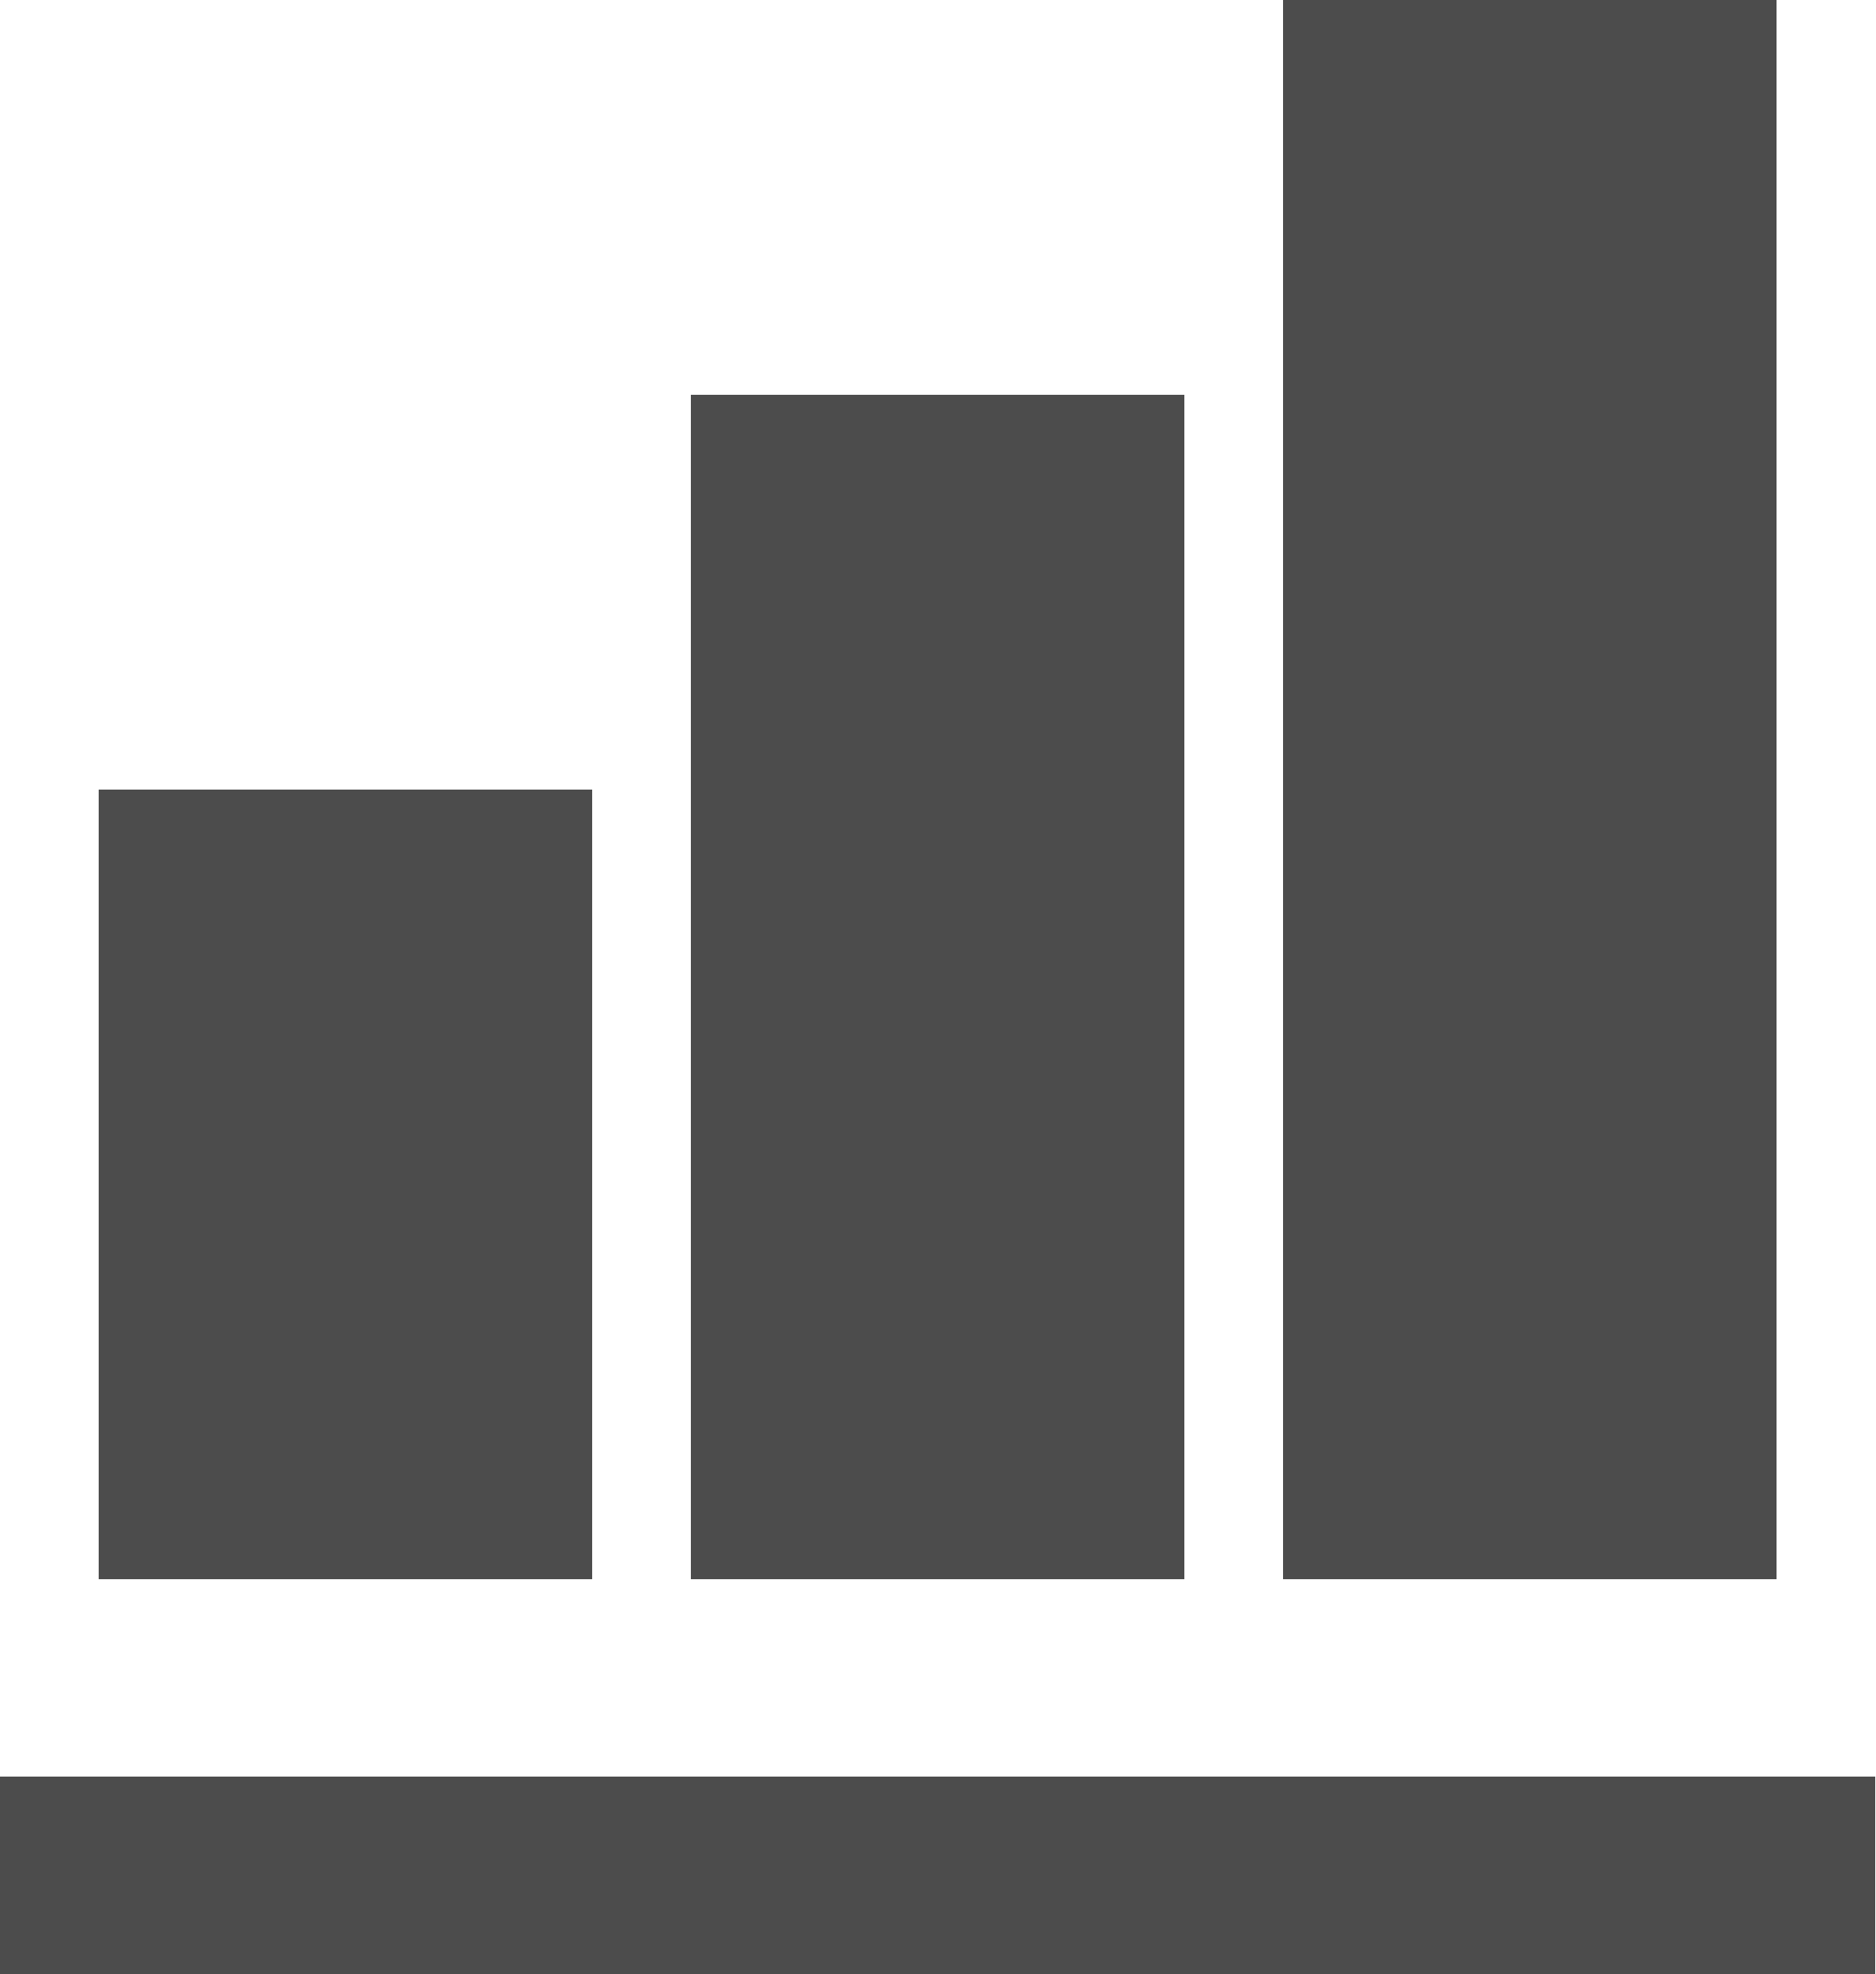
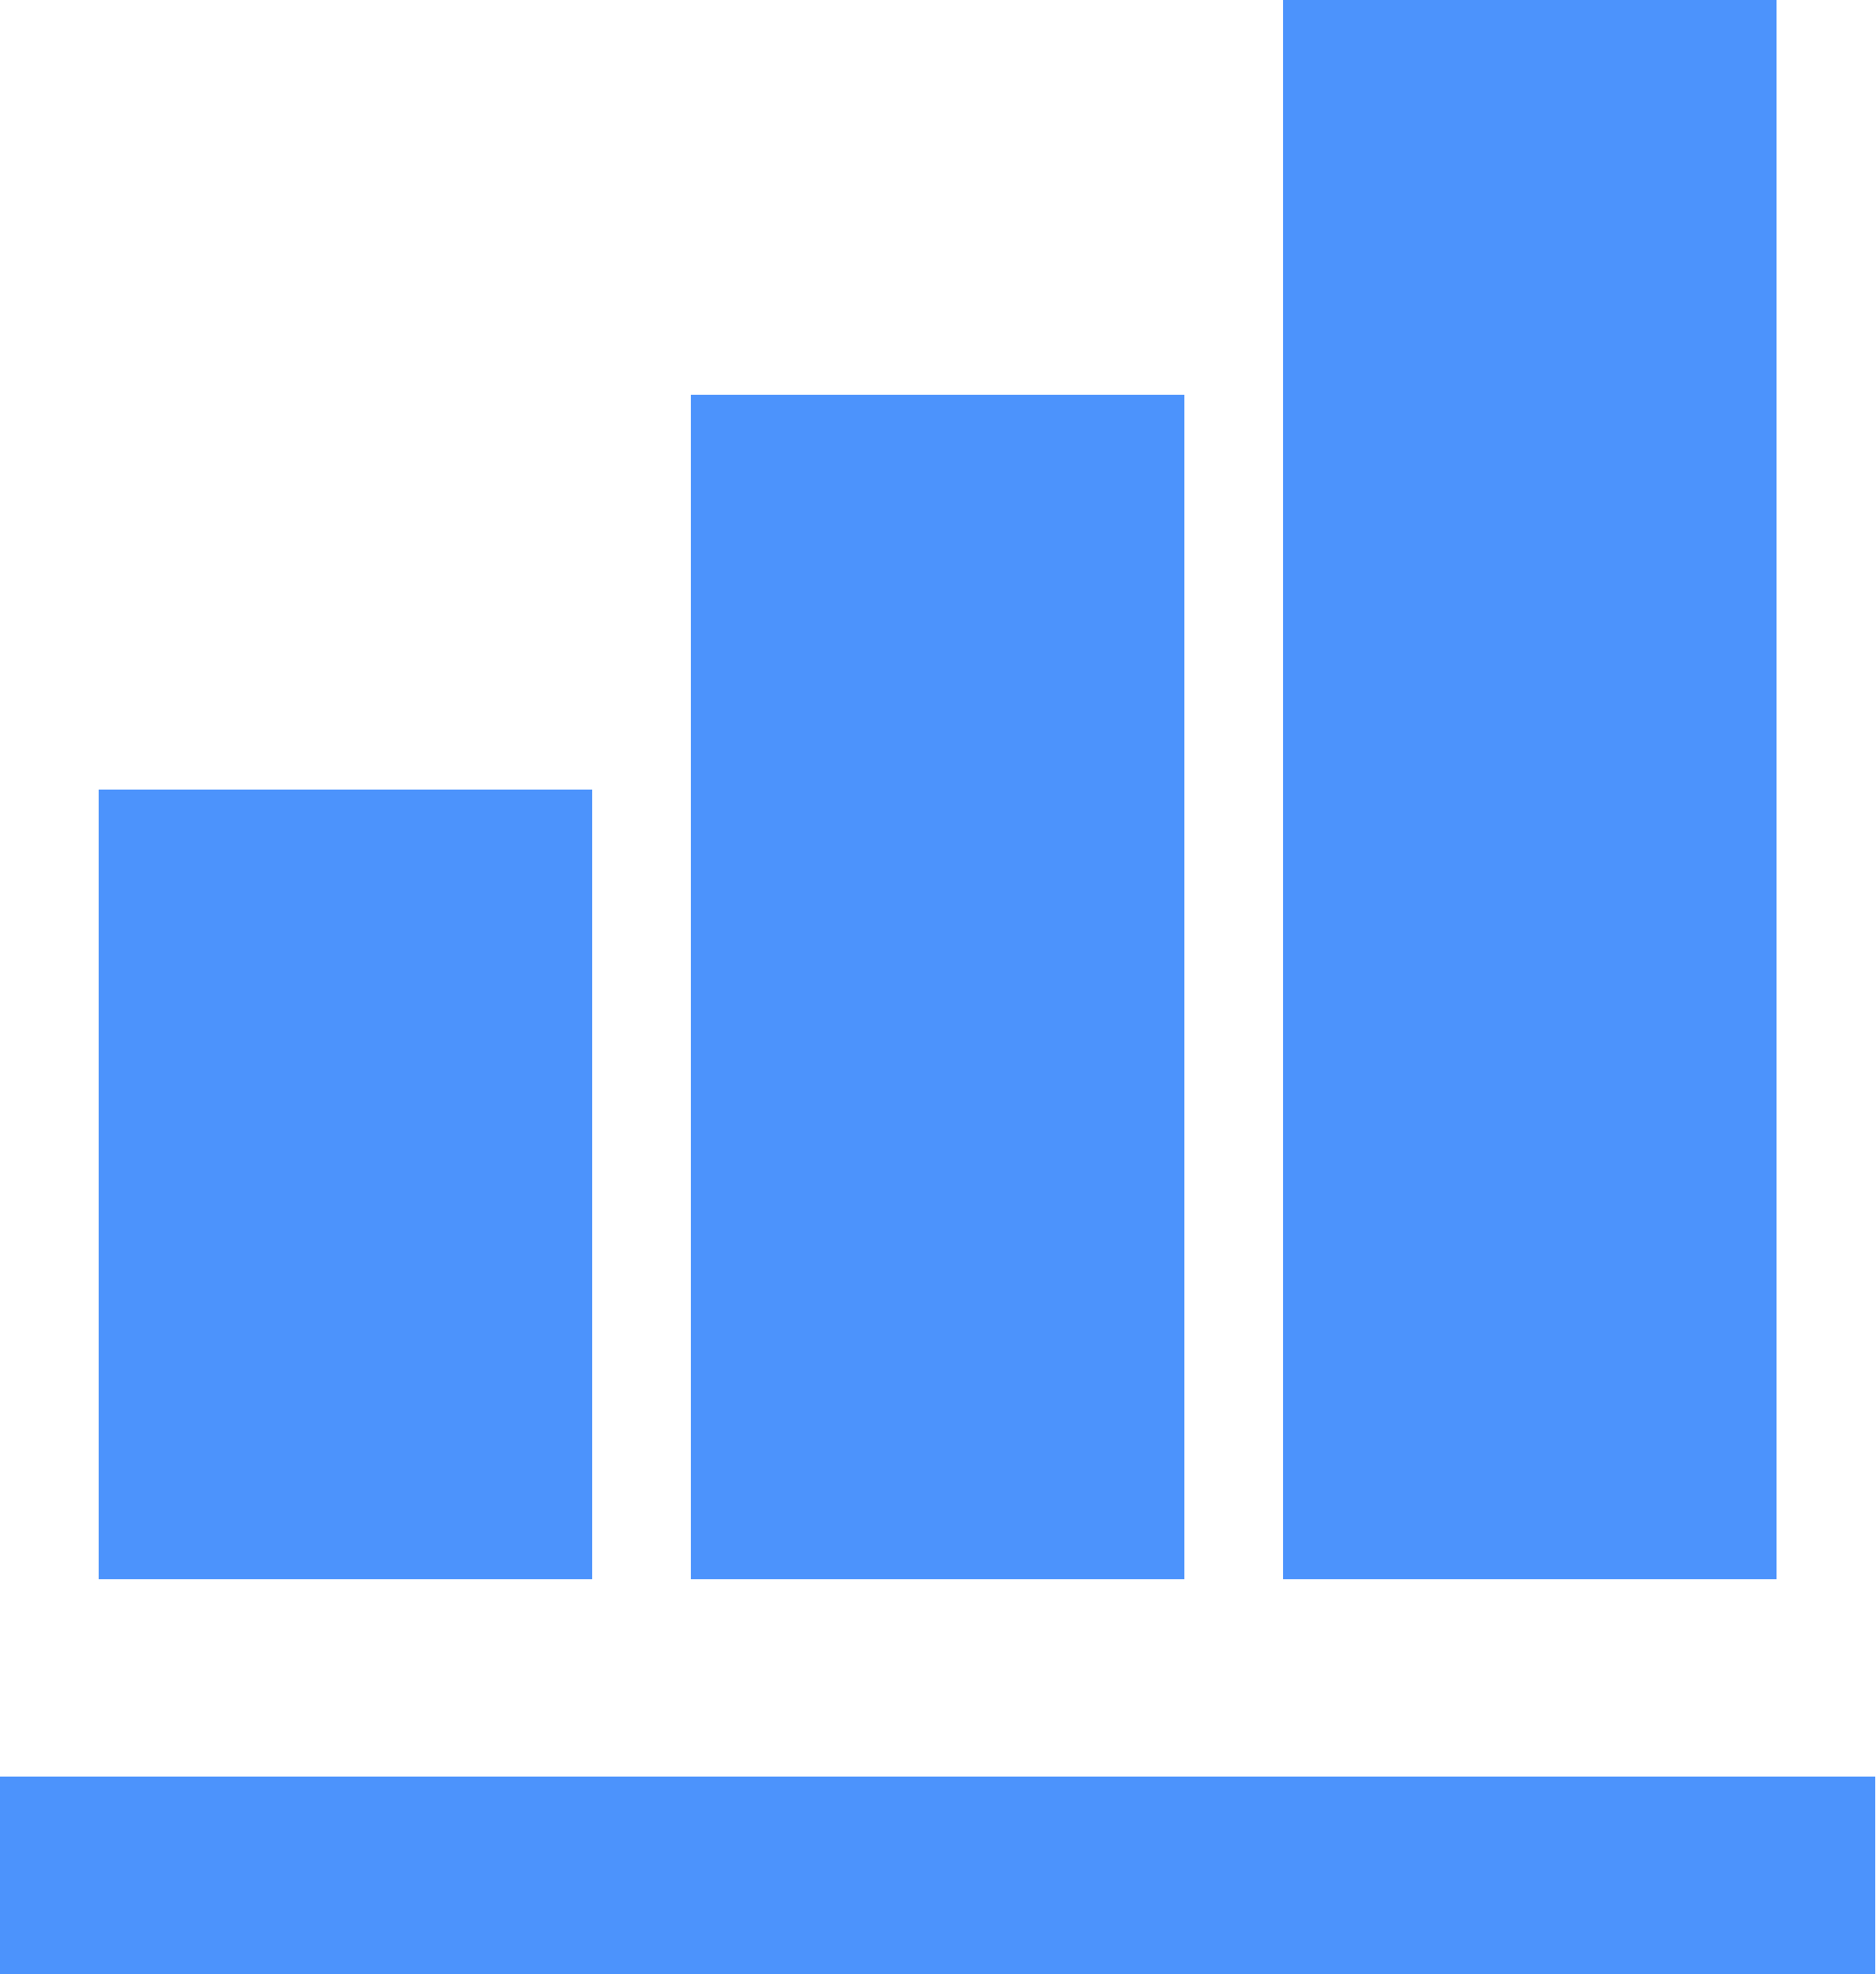
<svg xmlns="http://www.w3.org/2000/svg" width="13.3" height="14" viewBox="0 0 13.3 14" fill="none">
  <g opacity="0.7">
-     <path d="M4.2 11.2L0.7 11.2L0.7 5.6L4.2 5.6L4.2 11.2ZM8.4 11.2L4.9 11.2L4.9 2.8L8.4 2.8L8.4 11.2ZM12.6 11.2L9.1 11.2L9.1 0L12.6 0L12.6 11.2ZM13.3 14L0 14L0 12.6L13.3 12.6L13.3 14Z" fill="#000000" />
+     <path d="M4.2 11.2L0.7 11.2L0.7 5.6L4.2 5.6L4.2 11.2ZM8.4 11.2L4.9 11.2L4.9 2.8L8.4 2.8L8.4 11.2ZM12.6 11.2L9.1 11.2L9.1 0L12.6 0L12.6 11.2ZM13.3 14L0 14L0 12.6L13.3 12.6L13.3 14Z" fill="#0065fb" />
  </g>
</svg>
